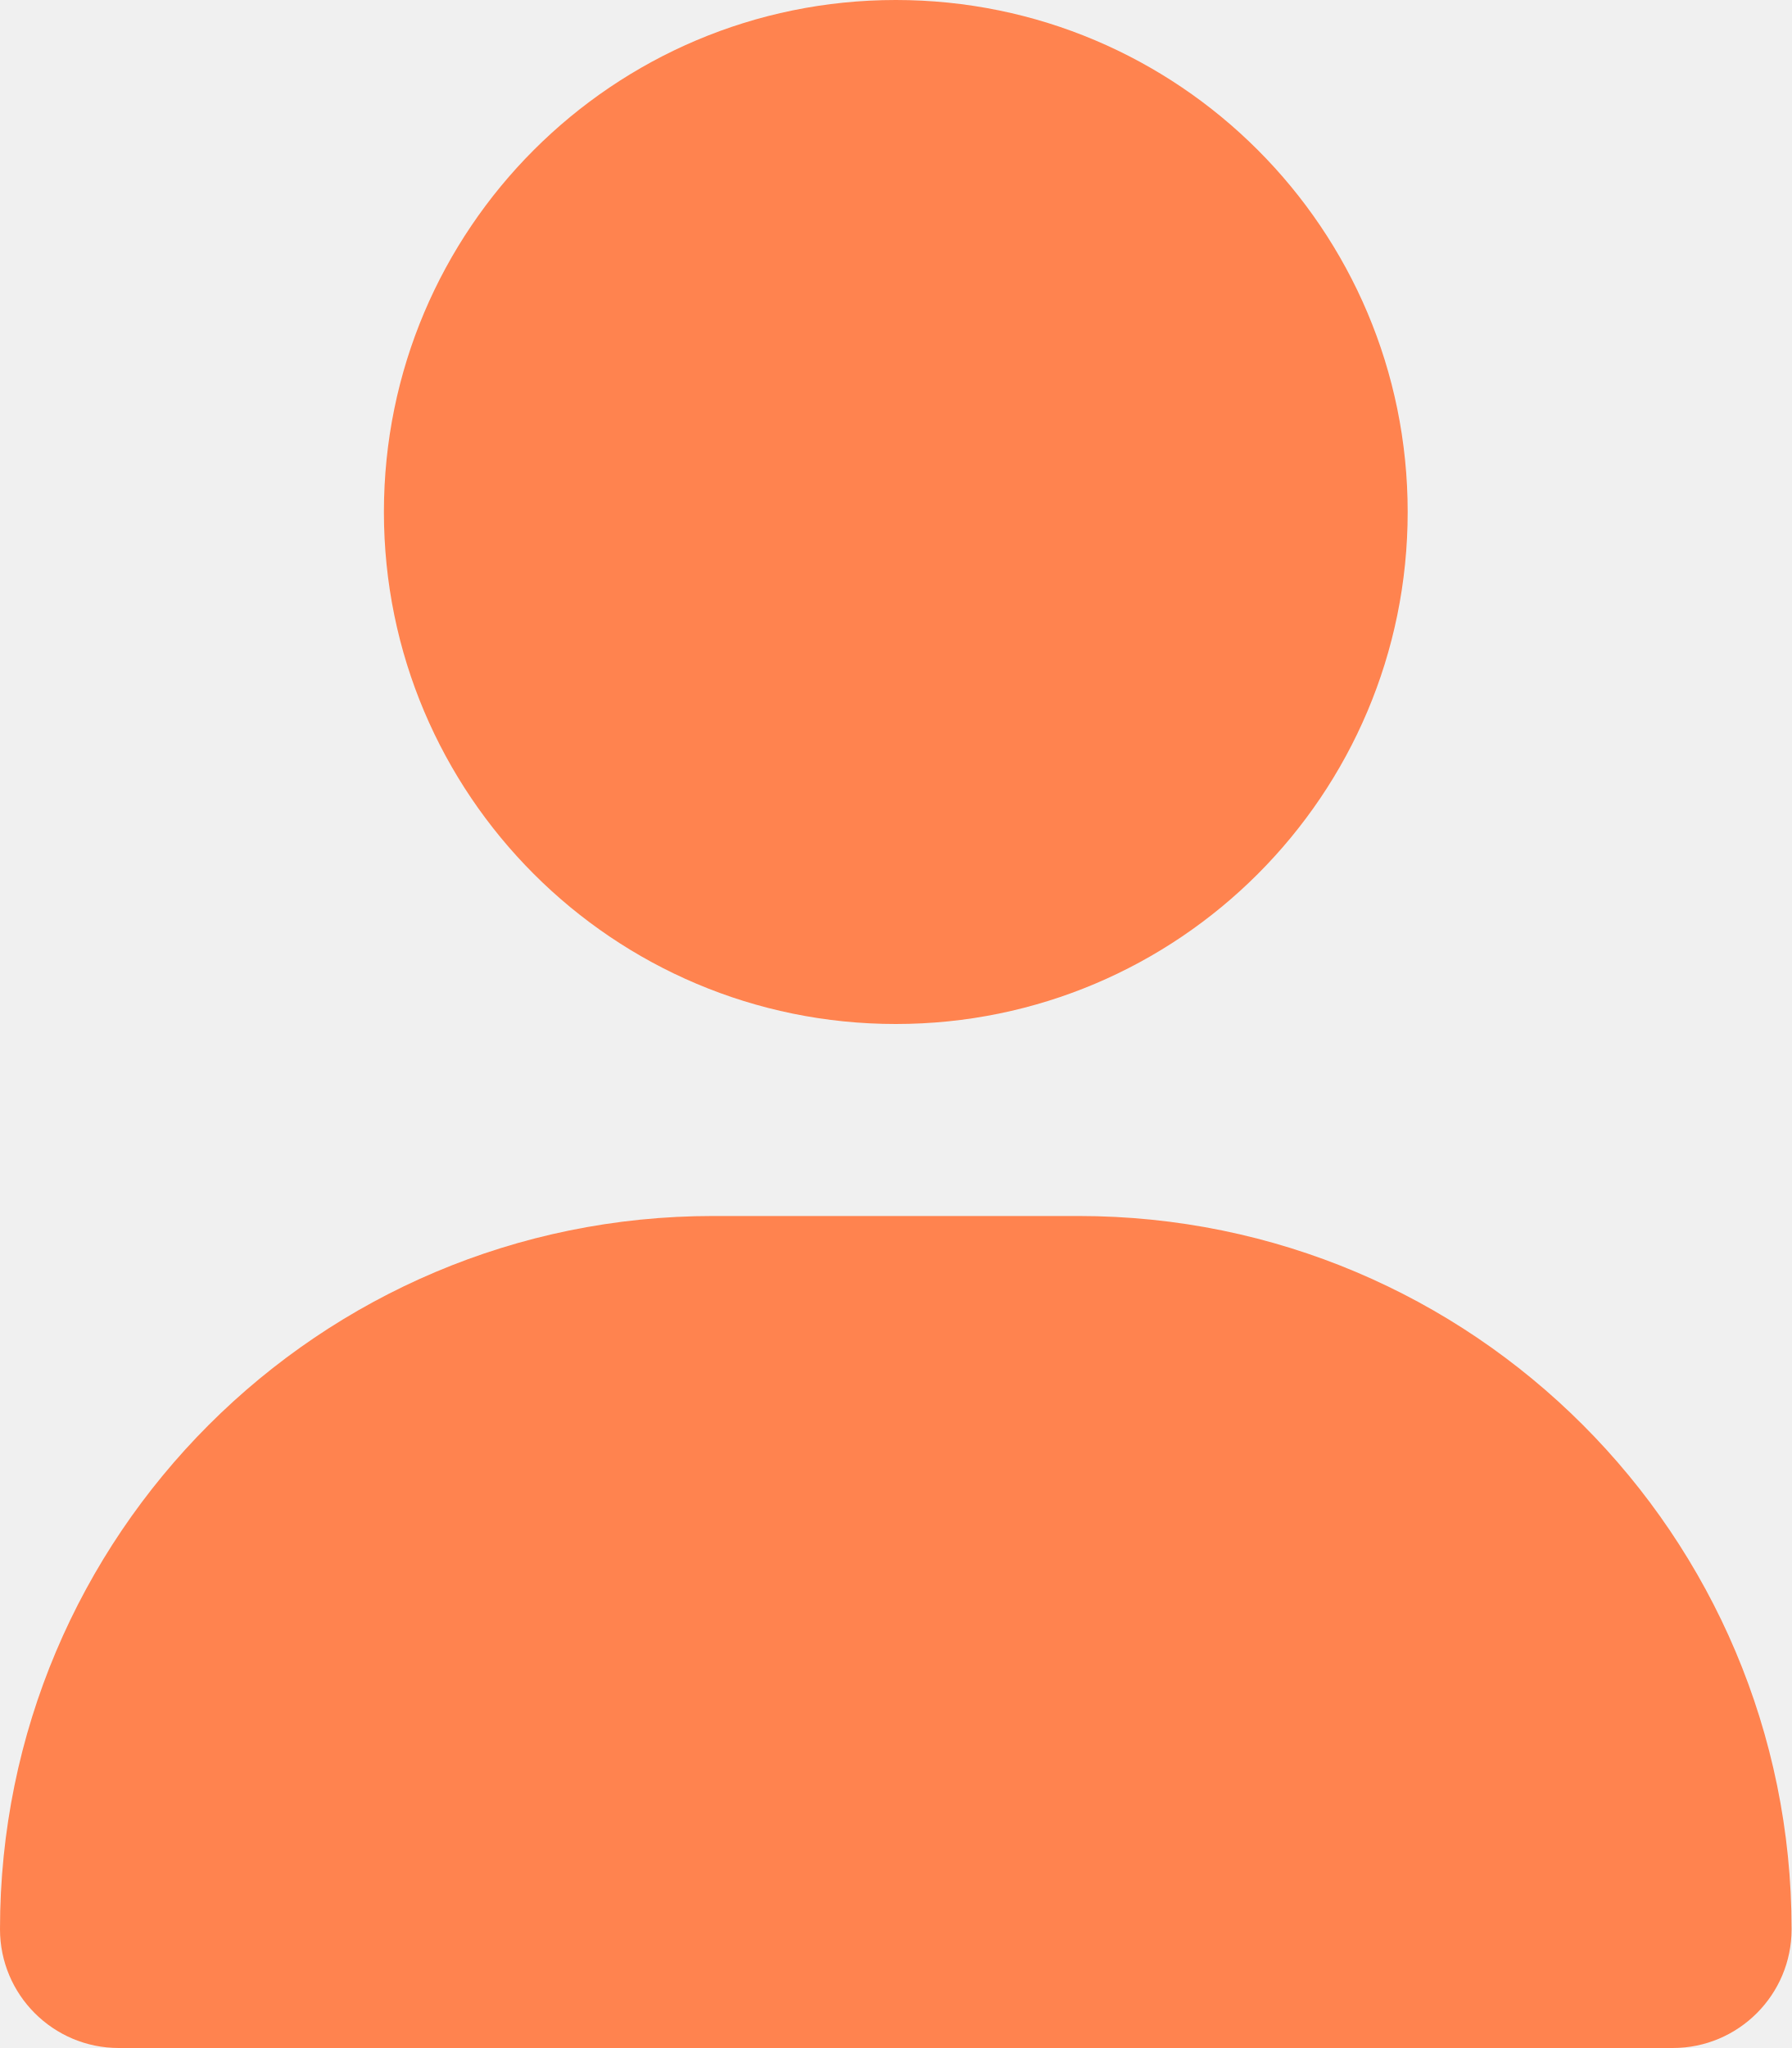
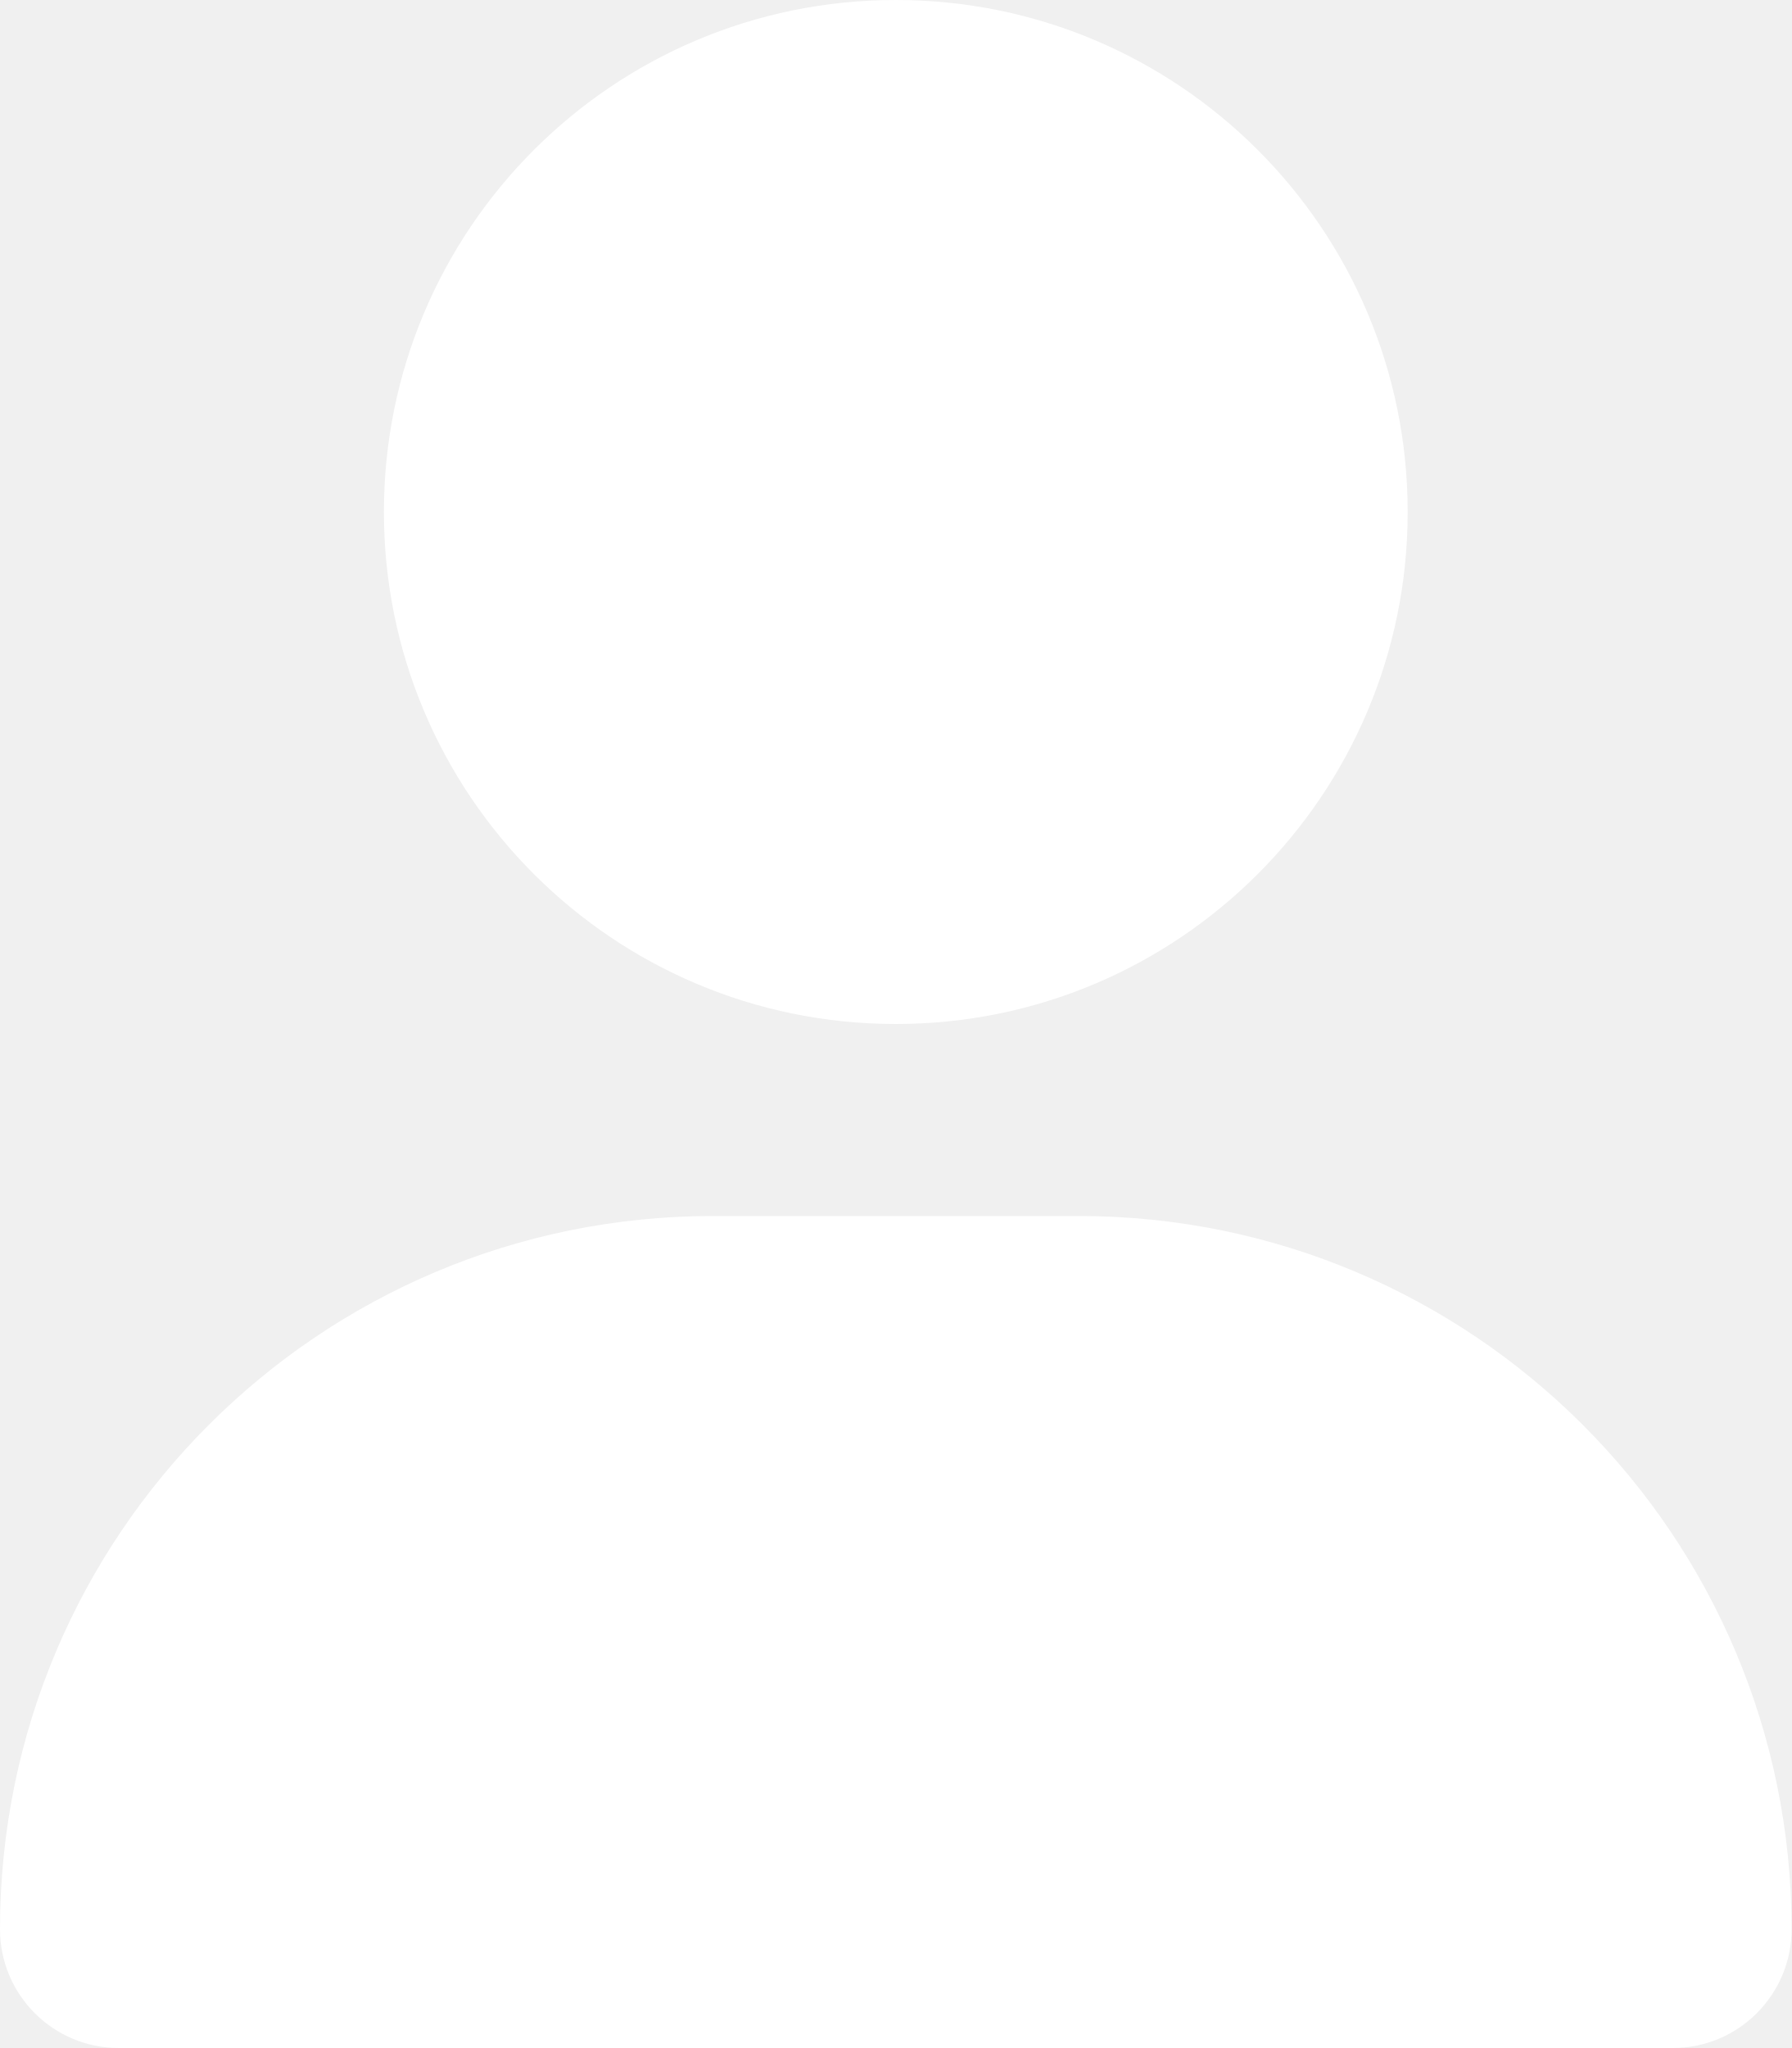
<svg xmlns="http://www.w3.org/2000/svg" viewBox="0 0 448 512">
-   <path fill="#FF834F" d="M224 256A128 128 0 1 0 224 0a128 128 0 1 0 0 256zm-45.7 48C79.8 304 0 383.8 0 482.3C0 498.7 13.3 512 29.7 512H418.3c16.4 0 29.7-13.3 29.7-29.7C448 383.8 368.2 304 269.7 304H178.3z" />
+   <path fill="#ffffff" d="M224 256A128 128 0 1 0 224 0a128 128 0 1 0 0 256zm-45.7 48C79.8 304 0 383.8 0 482.3C0 498.7 13.3 512 29.7 512H418.3c16.4 0 29.7-13.3 29.7-29.7C448 383.8 368.2 304 269.7 304H178.3z" />
</svg>
